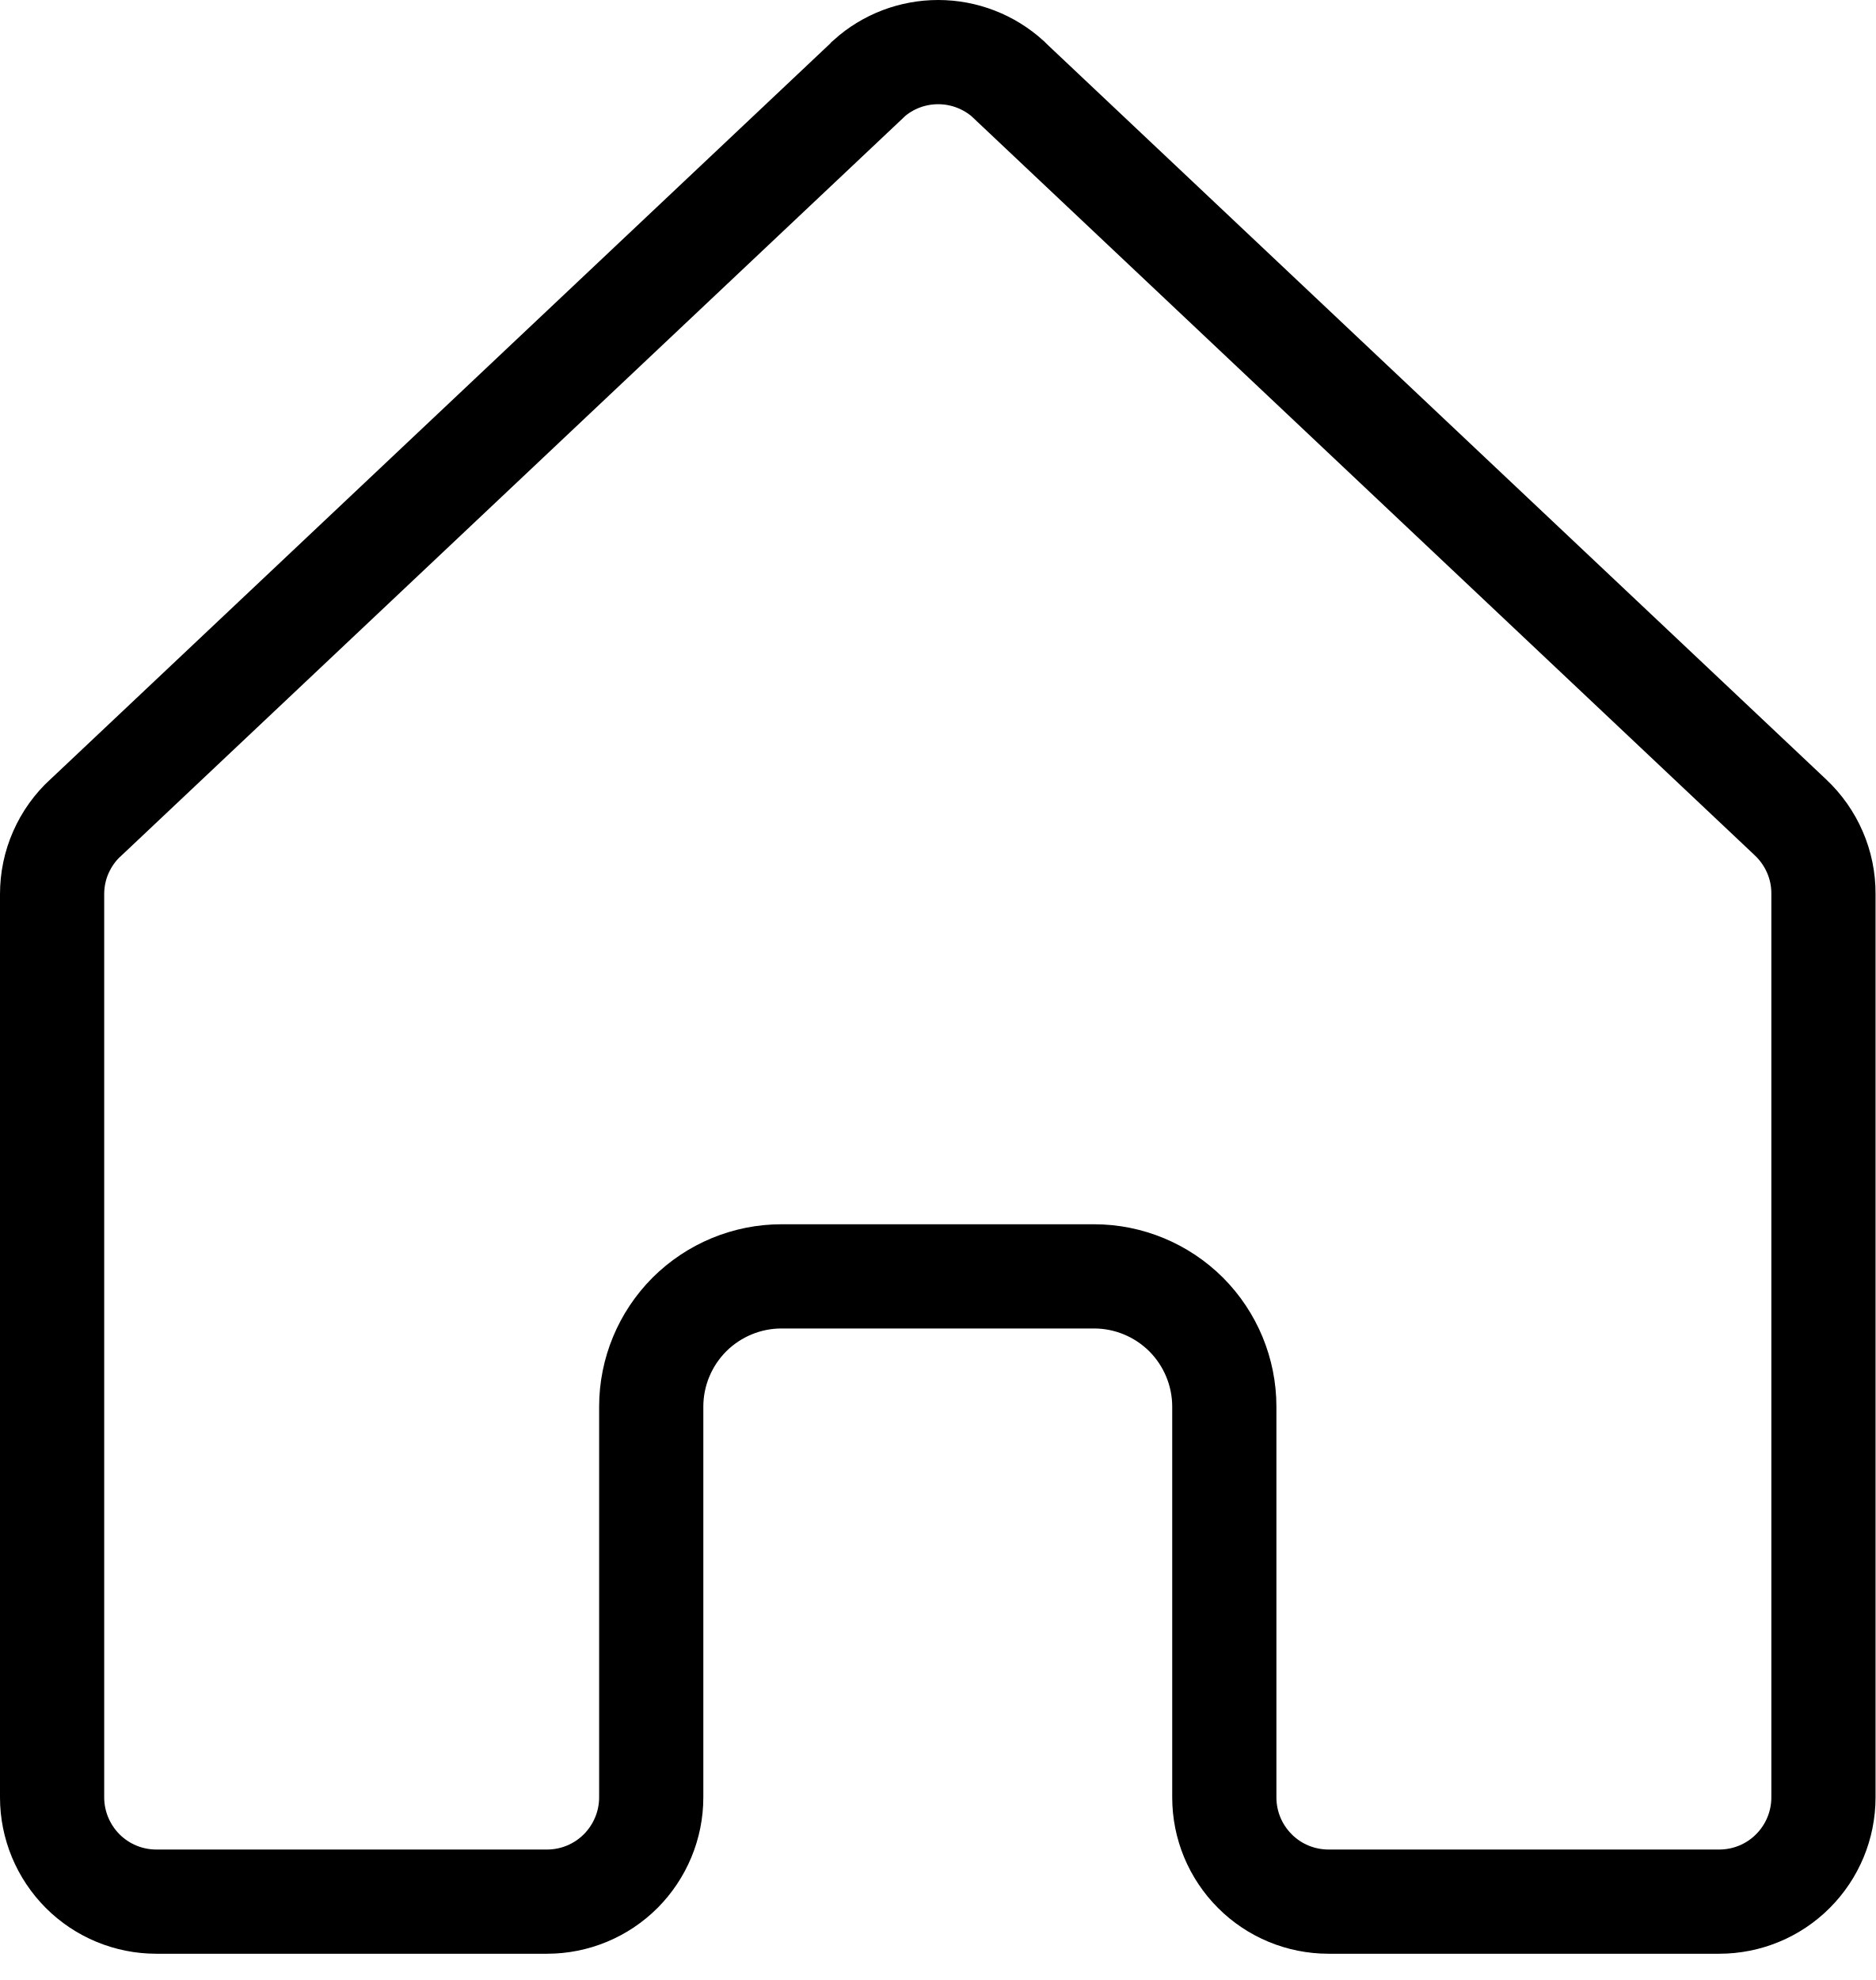
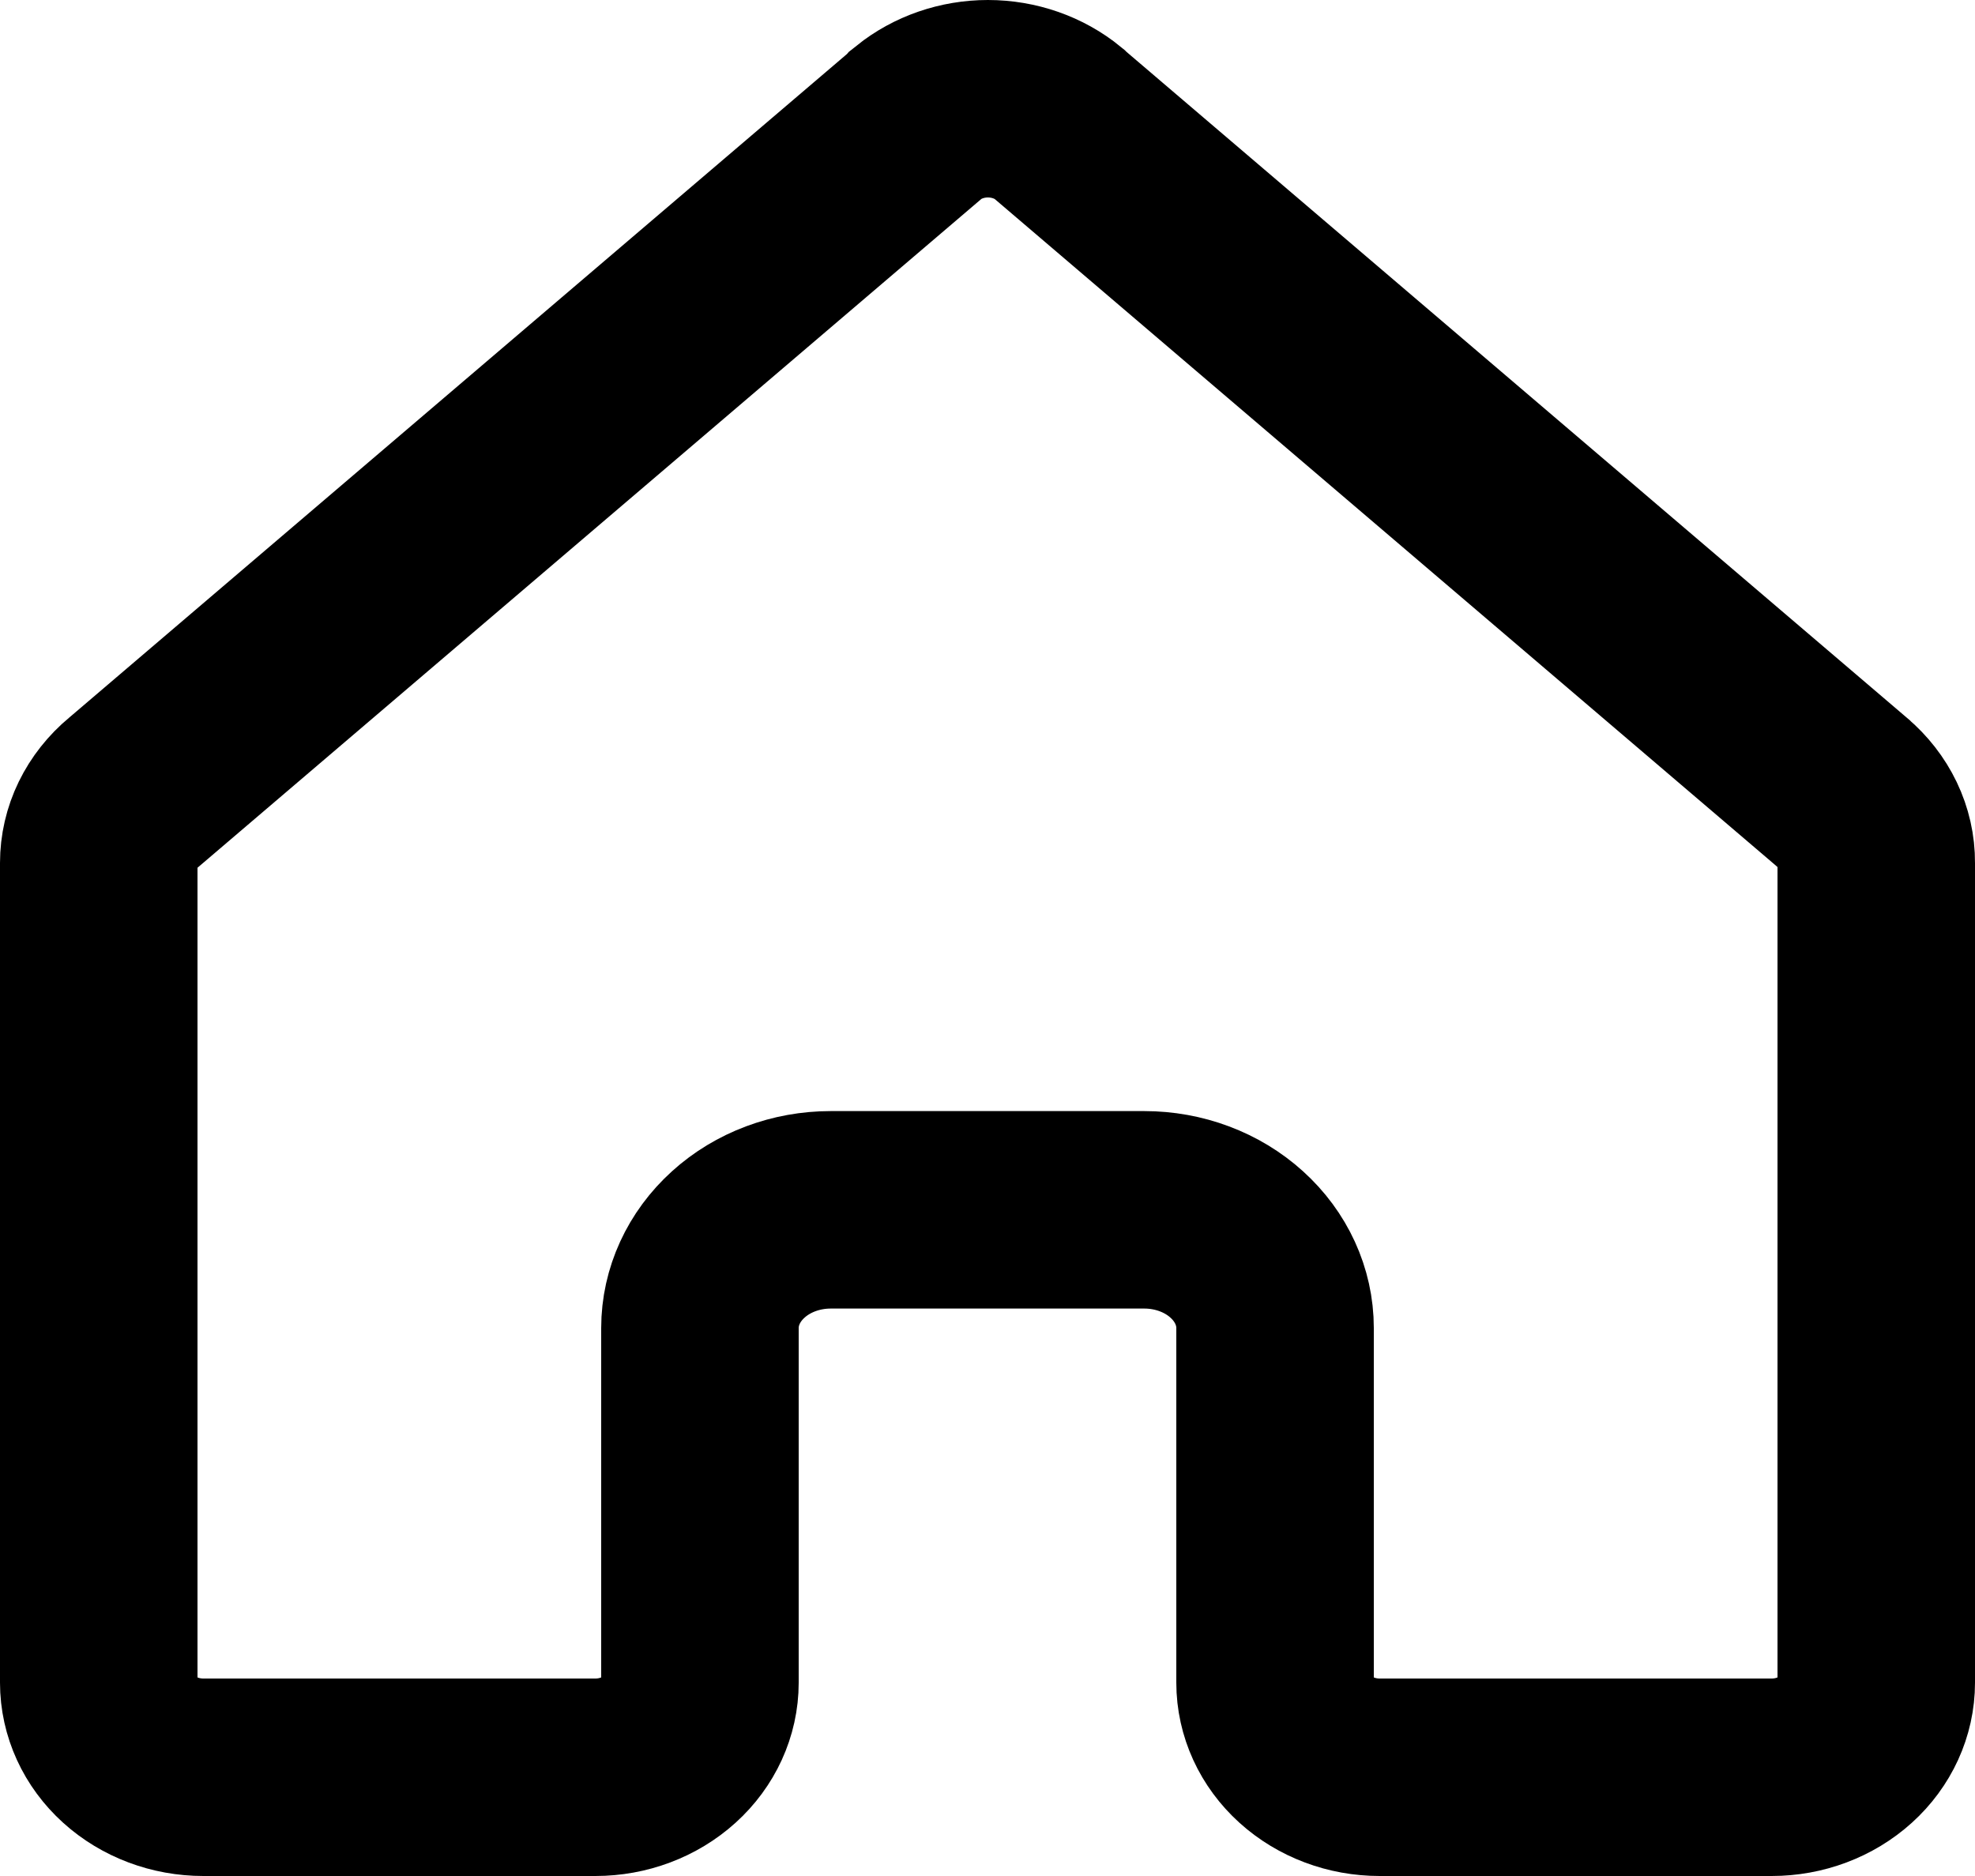
- <svg xmlns="http://www.w3.org/2000/svg" width="18" height="19" viewBox="0 0 18 19" fill="none">
-   <path d="M9.004 0.5C9.253 0.5 9.493 0.593 9.677 0.76C9.678 0.761 9.679 0.761 9.681 0.763V0.765L17.181 7.841L17.183 7.843C17.283 7.937 17.363 8.05 17.418 8.177C17.473 8.303 17.501 8.44 17.5 8.578V17.248C17.5 17.513 17.395 17.767 17.207 17.955C17.02 18.143 16.765 18.248 16.5 18.248H12.75C12.485 18.248 12.23 18.143 12.043 17.955C11.855 17.767 11.75 17.513 11.75 17.248V13.498C11.75 13.167 11.618 12.849 11.384 12.614C11.149 12.38 10.831 12.248 10.5 12.248H7.5C7.169 12.248 6.851 12.38 6.616 12.614C6.382 12.849 6.25 13.167 6.25 13.498V17.248C6.25 17.513 6.144 17.767 5.957 17.955C5.769 18.143 5.515 18.248 5.25 18.248H1.5C1.235 18.248 0.981 18.143 0.793 17.955C0.606 17.767 0.5 17.513 0.5 17.248V8.581C0.5 8.443 0.528 8.305 0.584 8.179C0.64 8.052 0.721 7.938 0.823 7.845L0.828 7.841L8.328 0.765L8.333 0.76L8.338 0.754C8.521 0.59 8.758 0.5 9.004 0.5Z" stroke="black" />
+ <svg xmlns="http://www.w3.org/2000/svg" width="20" height="19" viewBox="0 0 20 19" fill="none">
+   <path d="M10.004 1C10.268 1 10.522 1.089 10.717 1.249C10.718 1.25 10.719 1.25 10.721 1.252V1.254L18.662 8.031L18.664 8.033C18.77 8.123 18.855 8.232 18.913 8.353C18.971 8.474 19.001 8.606 19 8.738V17.042C19 17.296 18.888 17.54 18.69 17.719C18.491 17.899 18.222 18 17.941 18H13.971C13.69 18 13.421 17.899 13.222 17.719C13.024 17.54 12.912 17.296 12.912 17.042V13.45C12.912 13.133 12.772 12.828 12.524 12.604C12.276 12.379 11.939 12.253 11.588 12.253H8.412C8.061 12.253 7.724 12.379 7.476 12.604C7.228 12.828 7.088 13.133 7.088 13.45V17.042C7.088 17.296 6.976 17.54 6.778 17.719C6.579 17.899 6.31 18 6.029 18H2.059C1.778 18 1.509 17.899 1.31 17.719C1.112 17.54 1 17.296 1 17.042V8.74C1 8.608 1.03 8.476 1.089 8.355C1.148 8.234 1.234 8.125 1.342 8.035L1.347 8.031L9.289 1.254L9.294 1.249L9.299 1.243C9.493 1.087 9.744 1 10.004 1Z" stroke="black" stroke-width="2" />
</svg>
